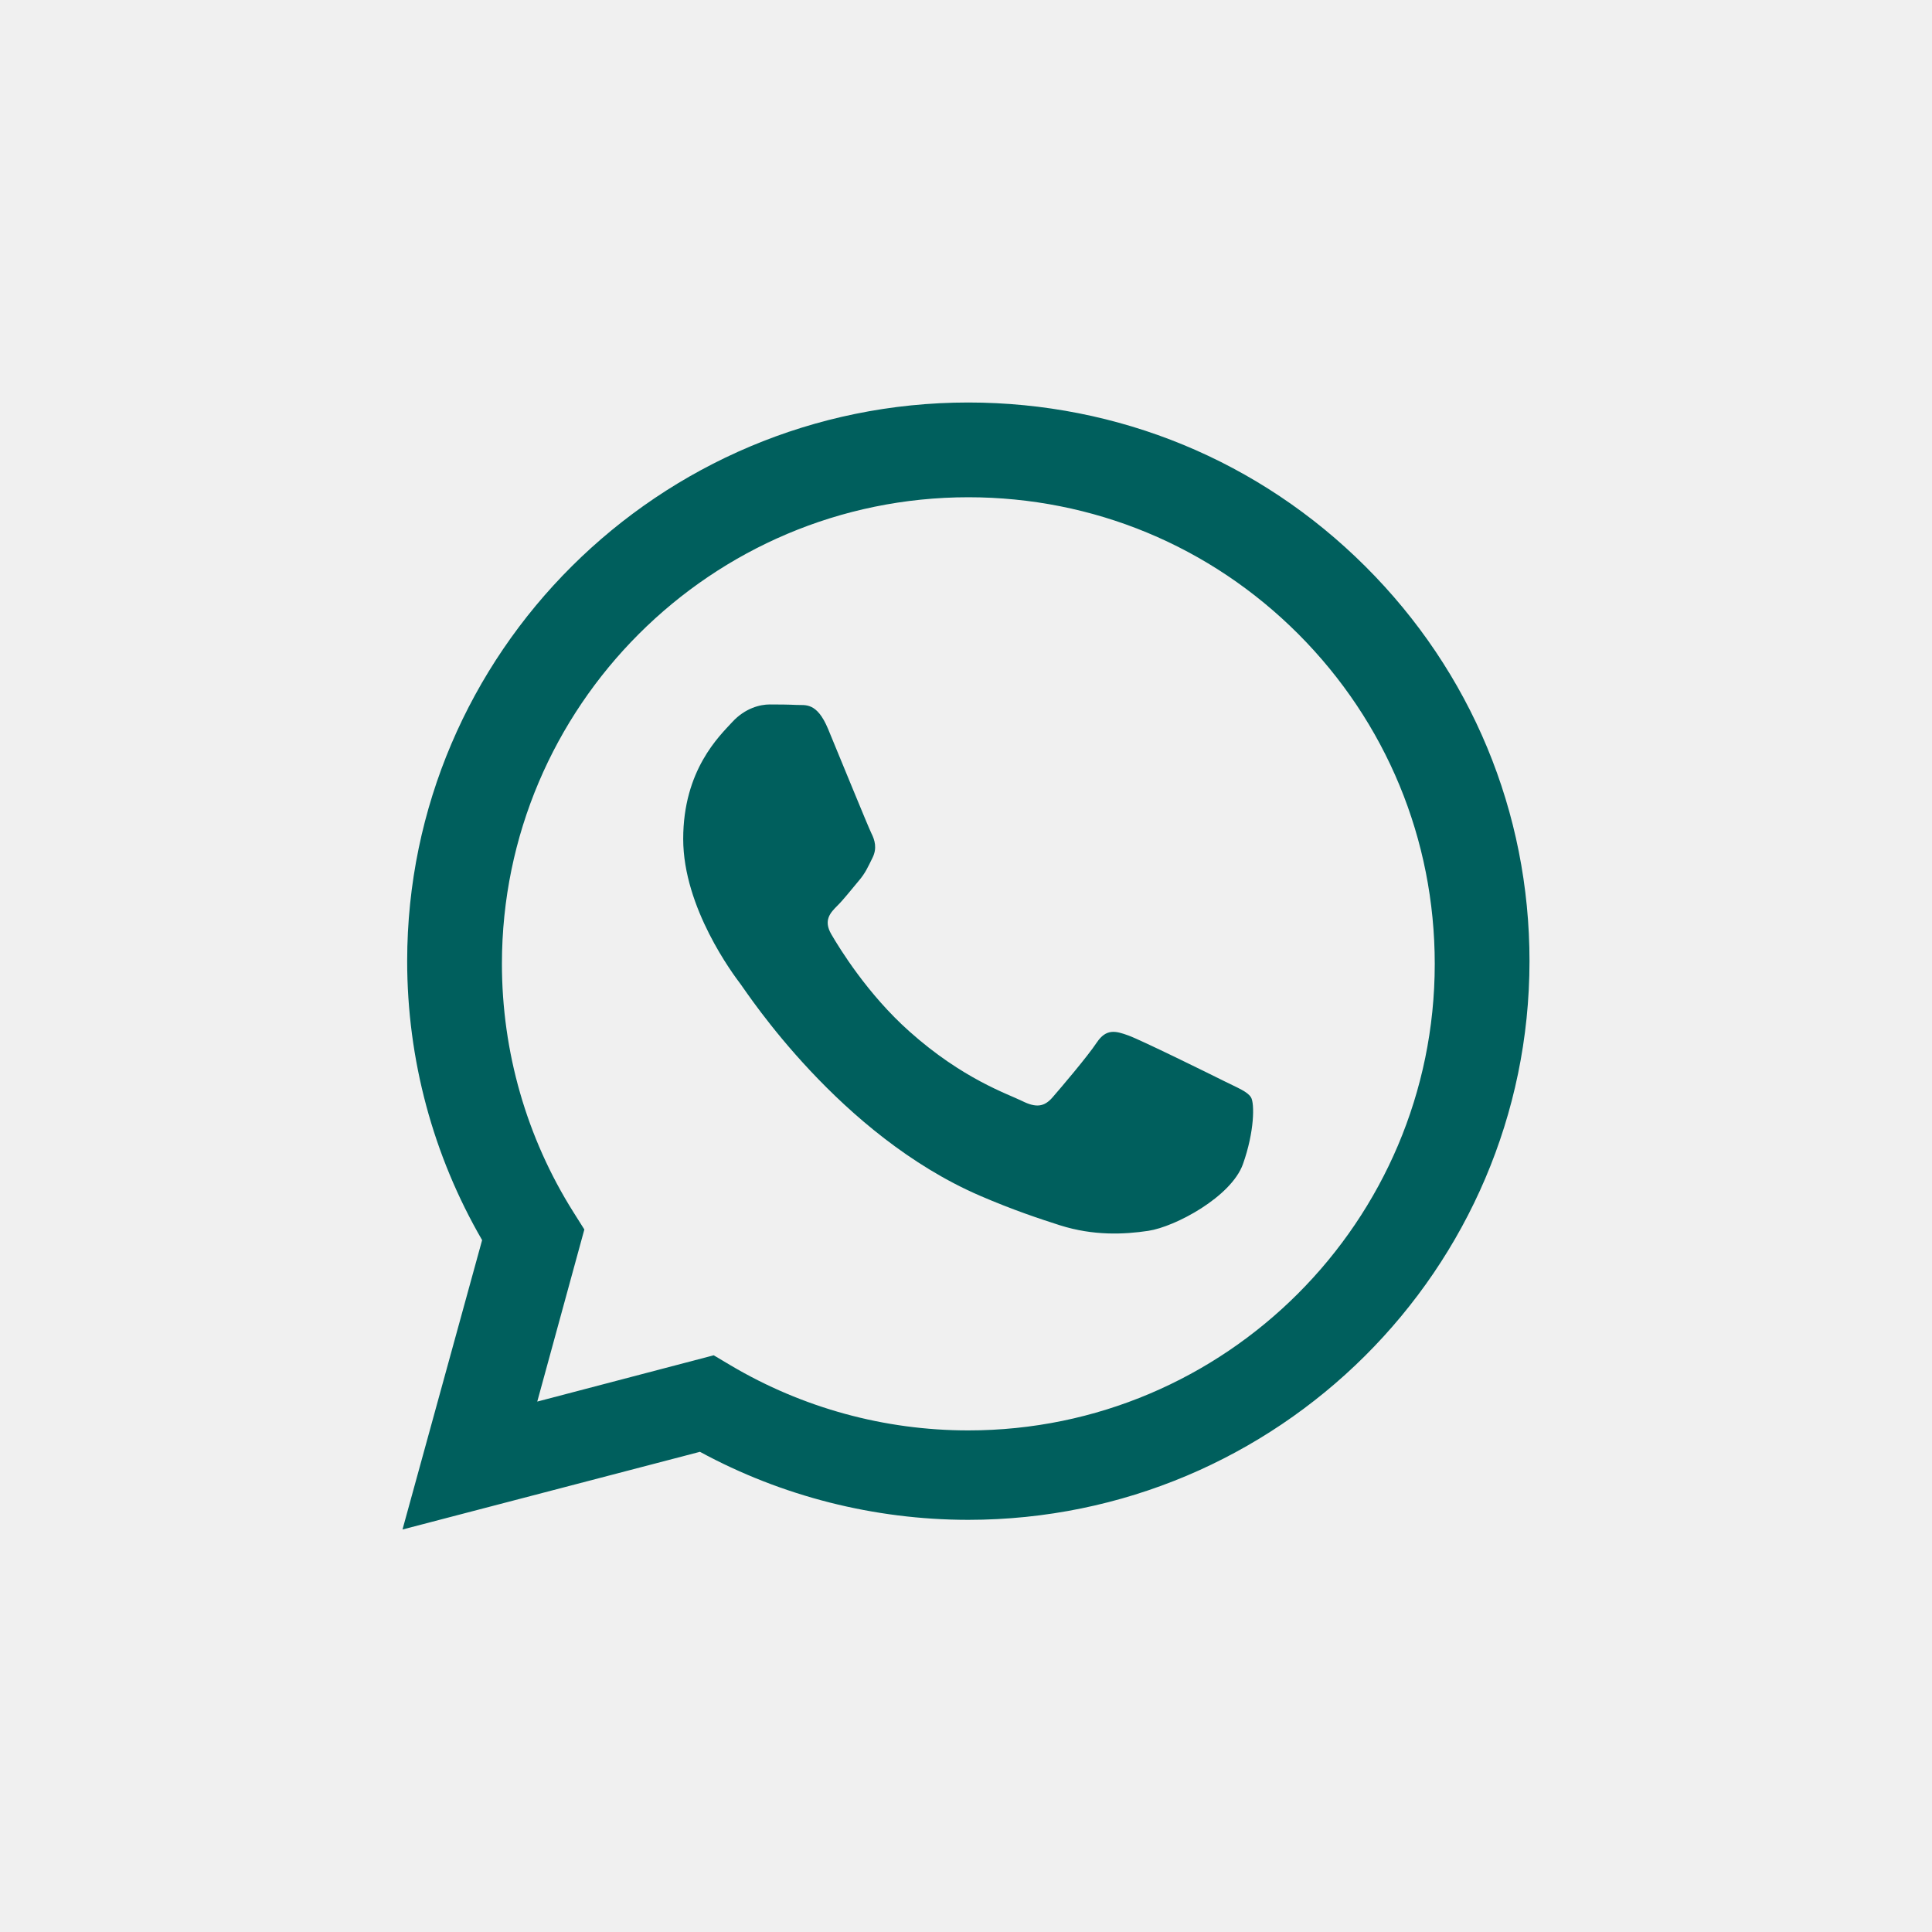
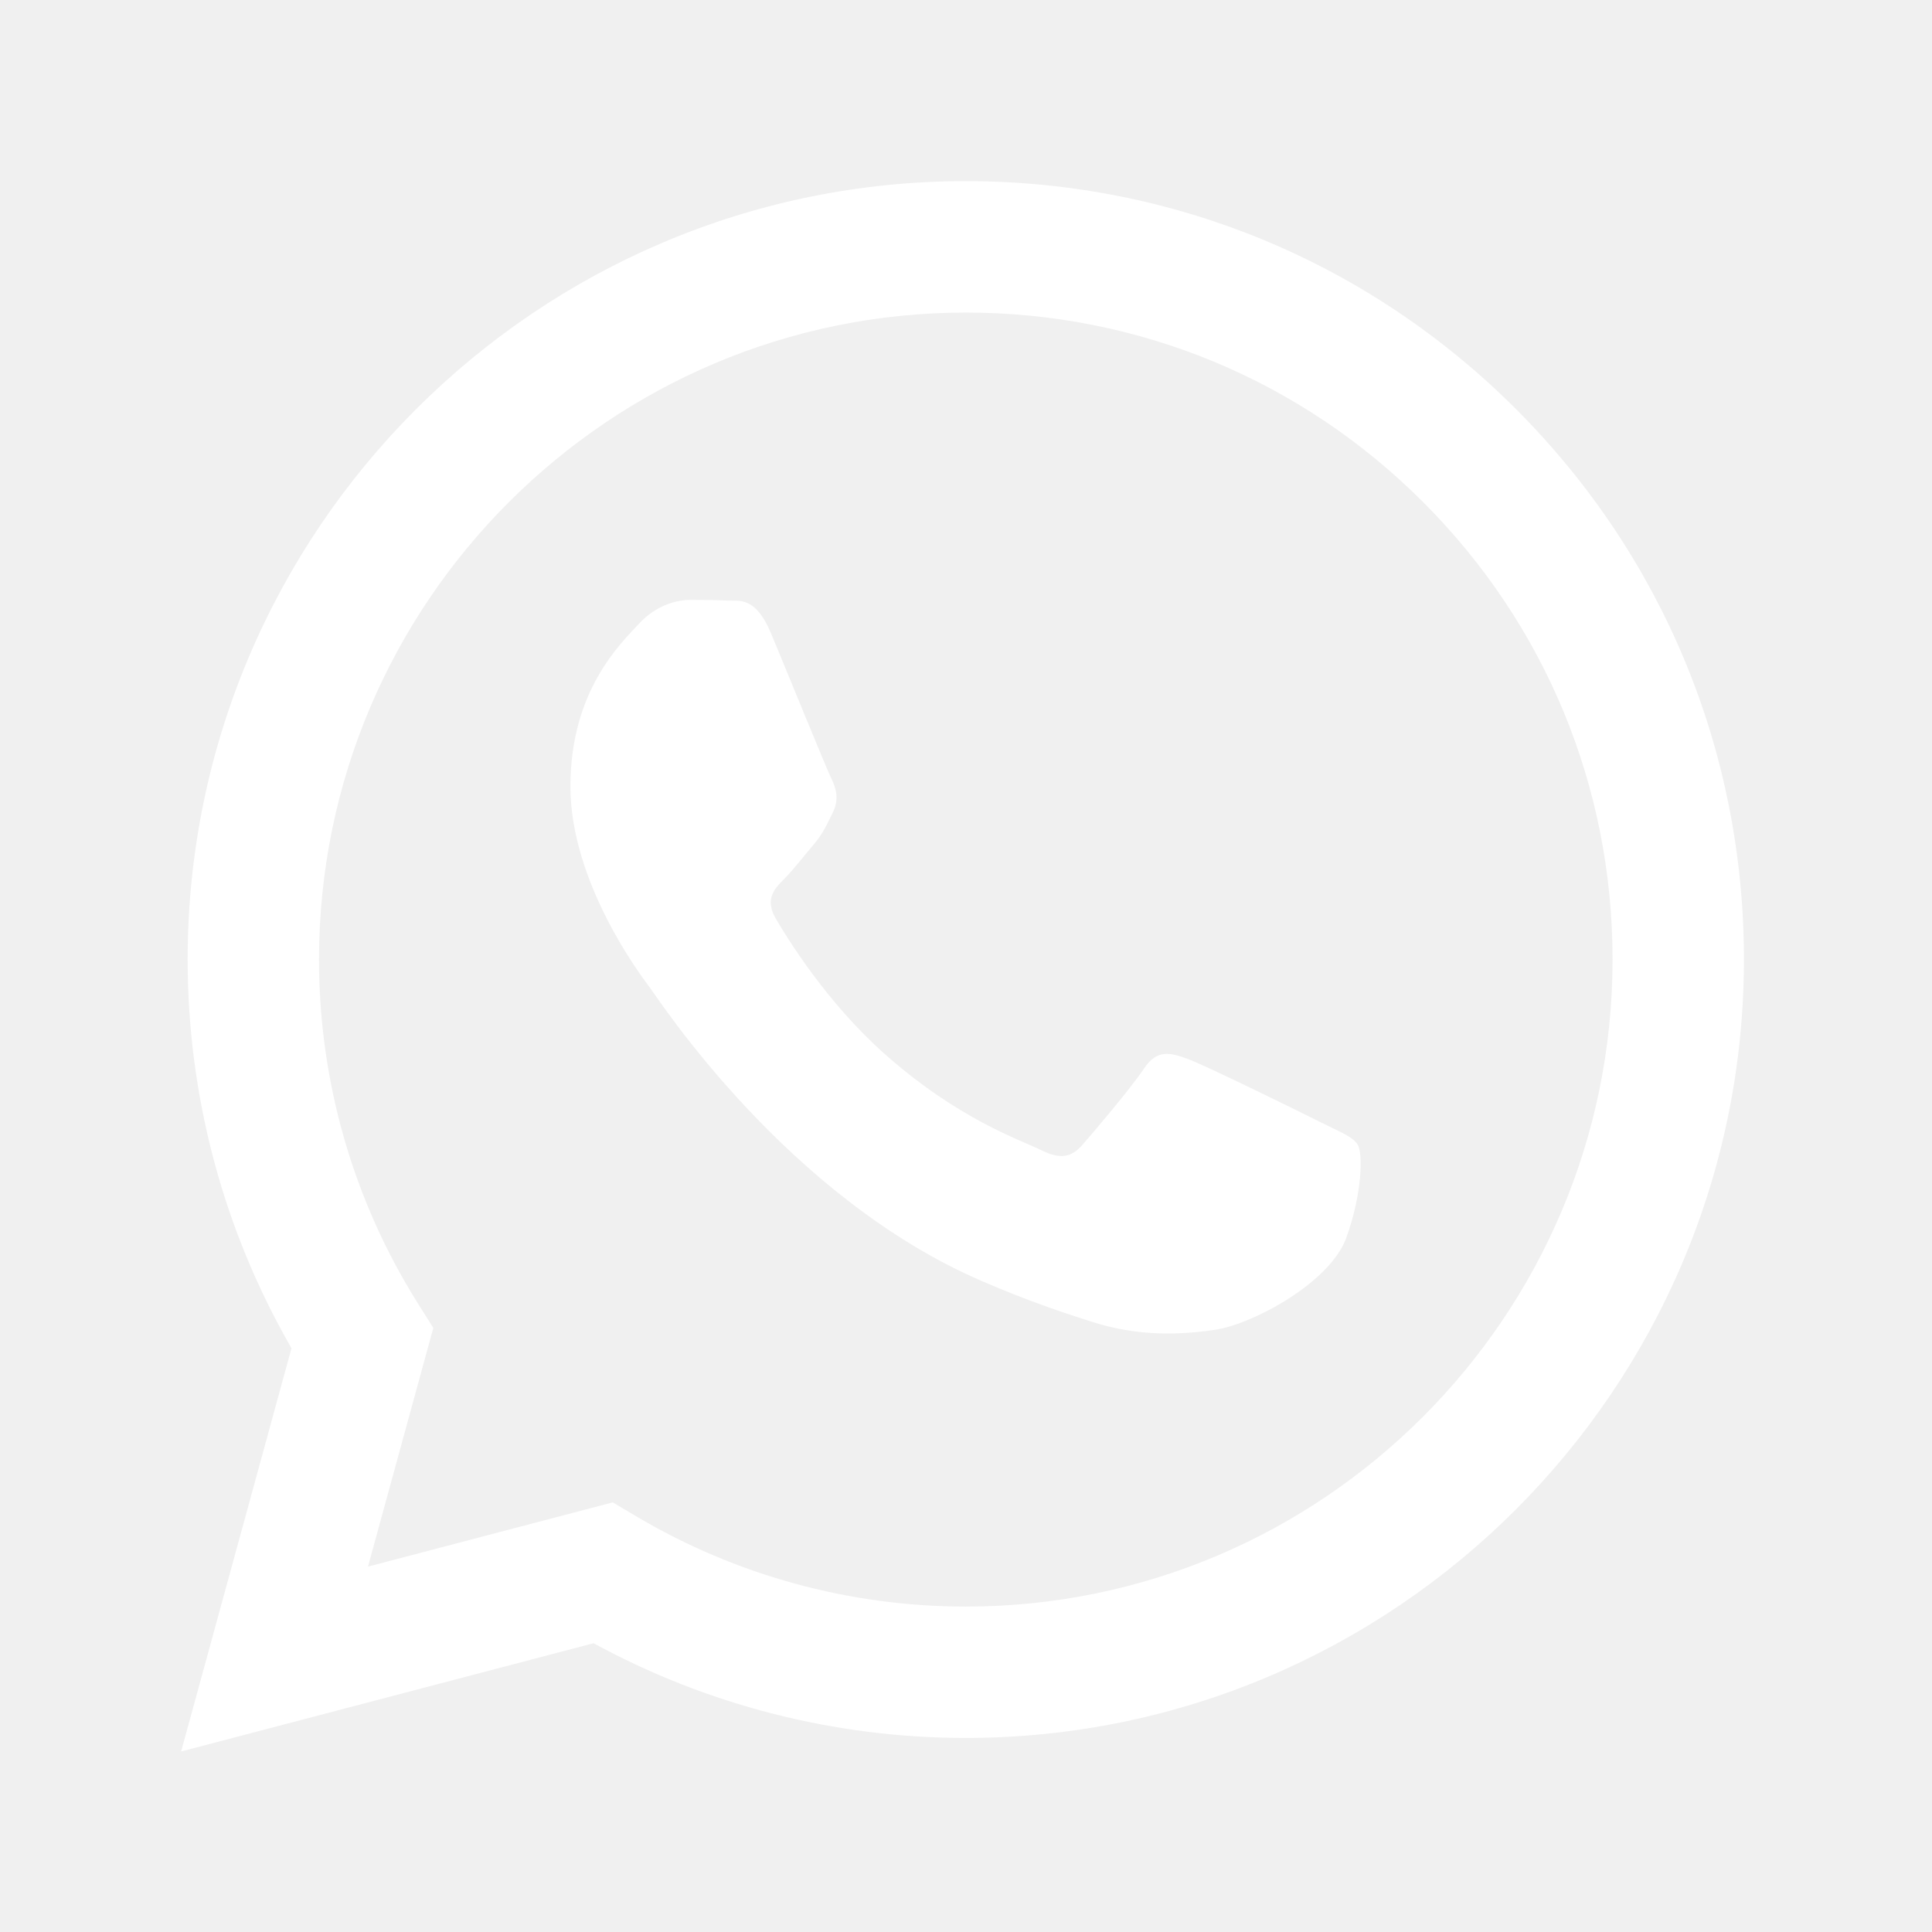
- <svg xmlns="http://www.w3.org/2000/svg" width="24" height="24" viewBox="0 0 24 24" fill="none">
-   <path fill-rule="evenodd" clip-rule="evenodd" d="M12.029 18.88H12.026C10.86 18.879 9.713 18.588 8.695 18.035L5 19L5.989 15.405C5.379 14.353 5.058 13.16 5.058 11.937C5.06 8.112 8.187 5 12.029 5C13.894 5.001 15.644 5.723 16.96 7.035C18.276 8.346 19.001 10.089 19 11.942C18.998 15.767 15.873 18.878 12.029 18.88V18.88ZM8.866 16.836L9.078 16.962C9.968 17.489 10.987 17.769 12.027 17.769H12.029C15.223 17.769 17.822 15.17 17.823 11.975C17.823 10.427 17.221 8.972 16.128 7.876C15.034 6.781 13.579 6.178 12.031 6.177C8.836 6.177 6.237 8.776 6.235 11.971C6.235 13.065 6.541 14.132 7.121 15.054L7.259 15.273L6.674 17.411L8.866 16.836ZM15.541 13.633C15.498 13.561 15.382 13.517 15.207 13.43C15.033 13.343 14.177 12.921 14.017 12.863C13.858 12.805 13.742 12.776 13.625 12.95C13.509 13.125 13.175 13.517 13.074 13.633C12.972 13.75 12.871 13.764 12.697 13.677C12.522 13.59 11.961 13.406 11.296 12.812C10.778 12.351 10.428 11.78 10.327 11.606C10.225 11.431 10.316 11.337 10.403 11.25C10.482 11.172 10.578 11.047 10.665 10.945C10.752 10.844 10.781 10.771 10.839 10.655C10.897 10.538 10.868 10.437 10.824 10.35C10.781 10.262 10.432 9.405 10.287 9.056C10.146 8.717 10.002 8.763 9.895 8.757C9.794 8.752 9.678 8.751 9.561 8.751C9.445 8.751 9.257 8.795 9.097 8.969C8.937 9.143 8.487 9.565 8.487 10.422C8.487 11.279 9.111 12.108 9.199 12.224C9.286 12.34 10.427 14.099 12.174 14.854C12.59 15.033 12.914 15.14 13.167 15.221C13.584 15.353 13.964 15.335 14.264 15.29C14.599 15.24 15.294 14.868 15.44 14.462C15.585 14.055 15.585 13.706 15.541 13.633V13.633Z" fill="#005F5D" />
+ <svg xmlns="http://www.w3.org/2000/svg" width="32" height="32" viewBox="0 0 32 32" fill="none">
+   <path fill-rule="evenodd" clip-rule="evenodd" d="M15.997 28.786H15.991C13.834 28.785 11.715 28.244 9.832 27.217L3 29.01L4.828 22.331C3.701 20.376 3.107 18.159 3.108 15.888C3.111 8.781 8.893 3 15.997 3C19.444 3.001 22.68 4.344 25.114 6.78C27.547 9.216 28.887 12.454 28.885 15.898C28.882 23.002 23.103 28.783 15.997 28.786ZM10.149 24.884L10.54 25.116C12.185 26.092 14.07 26.609 15.992 26.61H15.997C21.901 26.61 26.707 21.804 26.709 15.897C26.71 13.035 25.597 10.343 23.574 8.319C21.552 6.294 18.862 5.178 16.001 5.177C10.092 5.177 5.286 9.982 5.284 15.889C5.283 17.913 5.85 19.884 6.922 21.589L7.177 21.995L6.095 25.948L10.149 24.884ZM22.49 18.963C22.409 18.828 22.195 18.748 21.872 18.587C21.55 18.425 19.967 17.646 19.672 17.539C19.377 17.431 19.162 17.378 18.947 17.7C18.733 18.022 18.116 18.748 17.928 18.963C17.74 19.178 17.552 19.205 17.23 19.043C16.908 18.882 15.87 18.542 14.64 17.445C13.683 16.591 13.037 15.536 12.849 15.214C12.661 14.892 12.829 14.717 12.99 14.557C13.135 14.412 13.312 14.181 13.473 13.993C13.634 13.805 13.688 13.67 13.795 13.455C13.902 13.24 13.849 13.052 13.768 12.891C13.688 12.73 13.044 11.145 12.775 10.5C12.514 9.872 12.248 9.957 12.051 9.947C11.863 9.938 11.648 9.936 11.434 9.936C11.219 9.936 10.87 10.016 10.575 10.339C10.28 10.661 9.448 11.44 9.448 13.025C9.448 14.611 10.602 16.142 10.763 16.357C10.924 16.572 13.033 19.825 16.264 21.219C17.032 21.551 17.632 21.749 18.1 21.898C18.871 22.143 19.573 22.108 20.128 22.025C20.747 21.933 22.034 21.246 22.302 20.494C22.57 19.742 22.57 19.097 22.49 18.963Z" fill="white" />
</svg>
